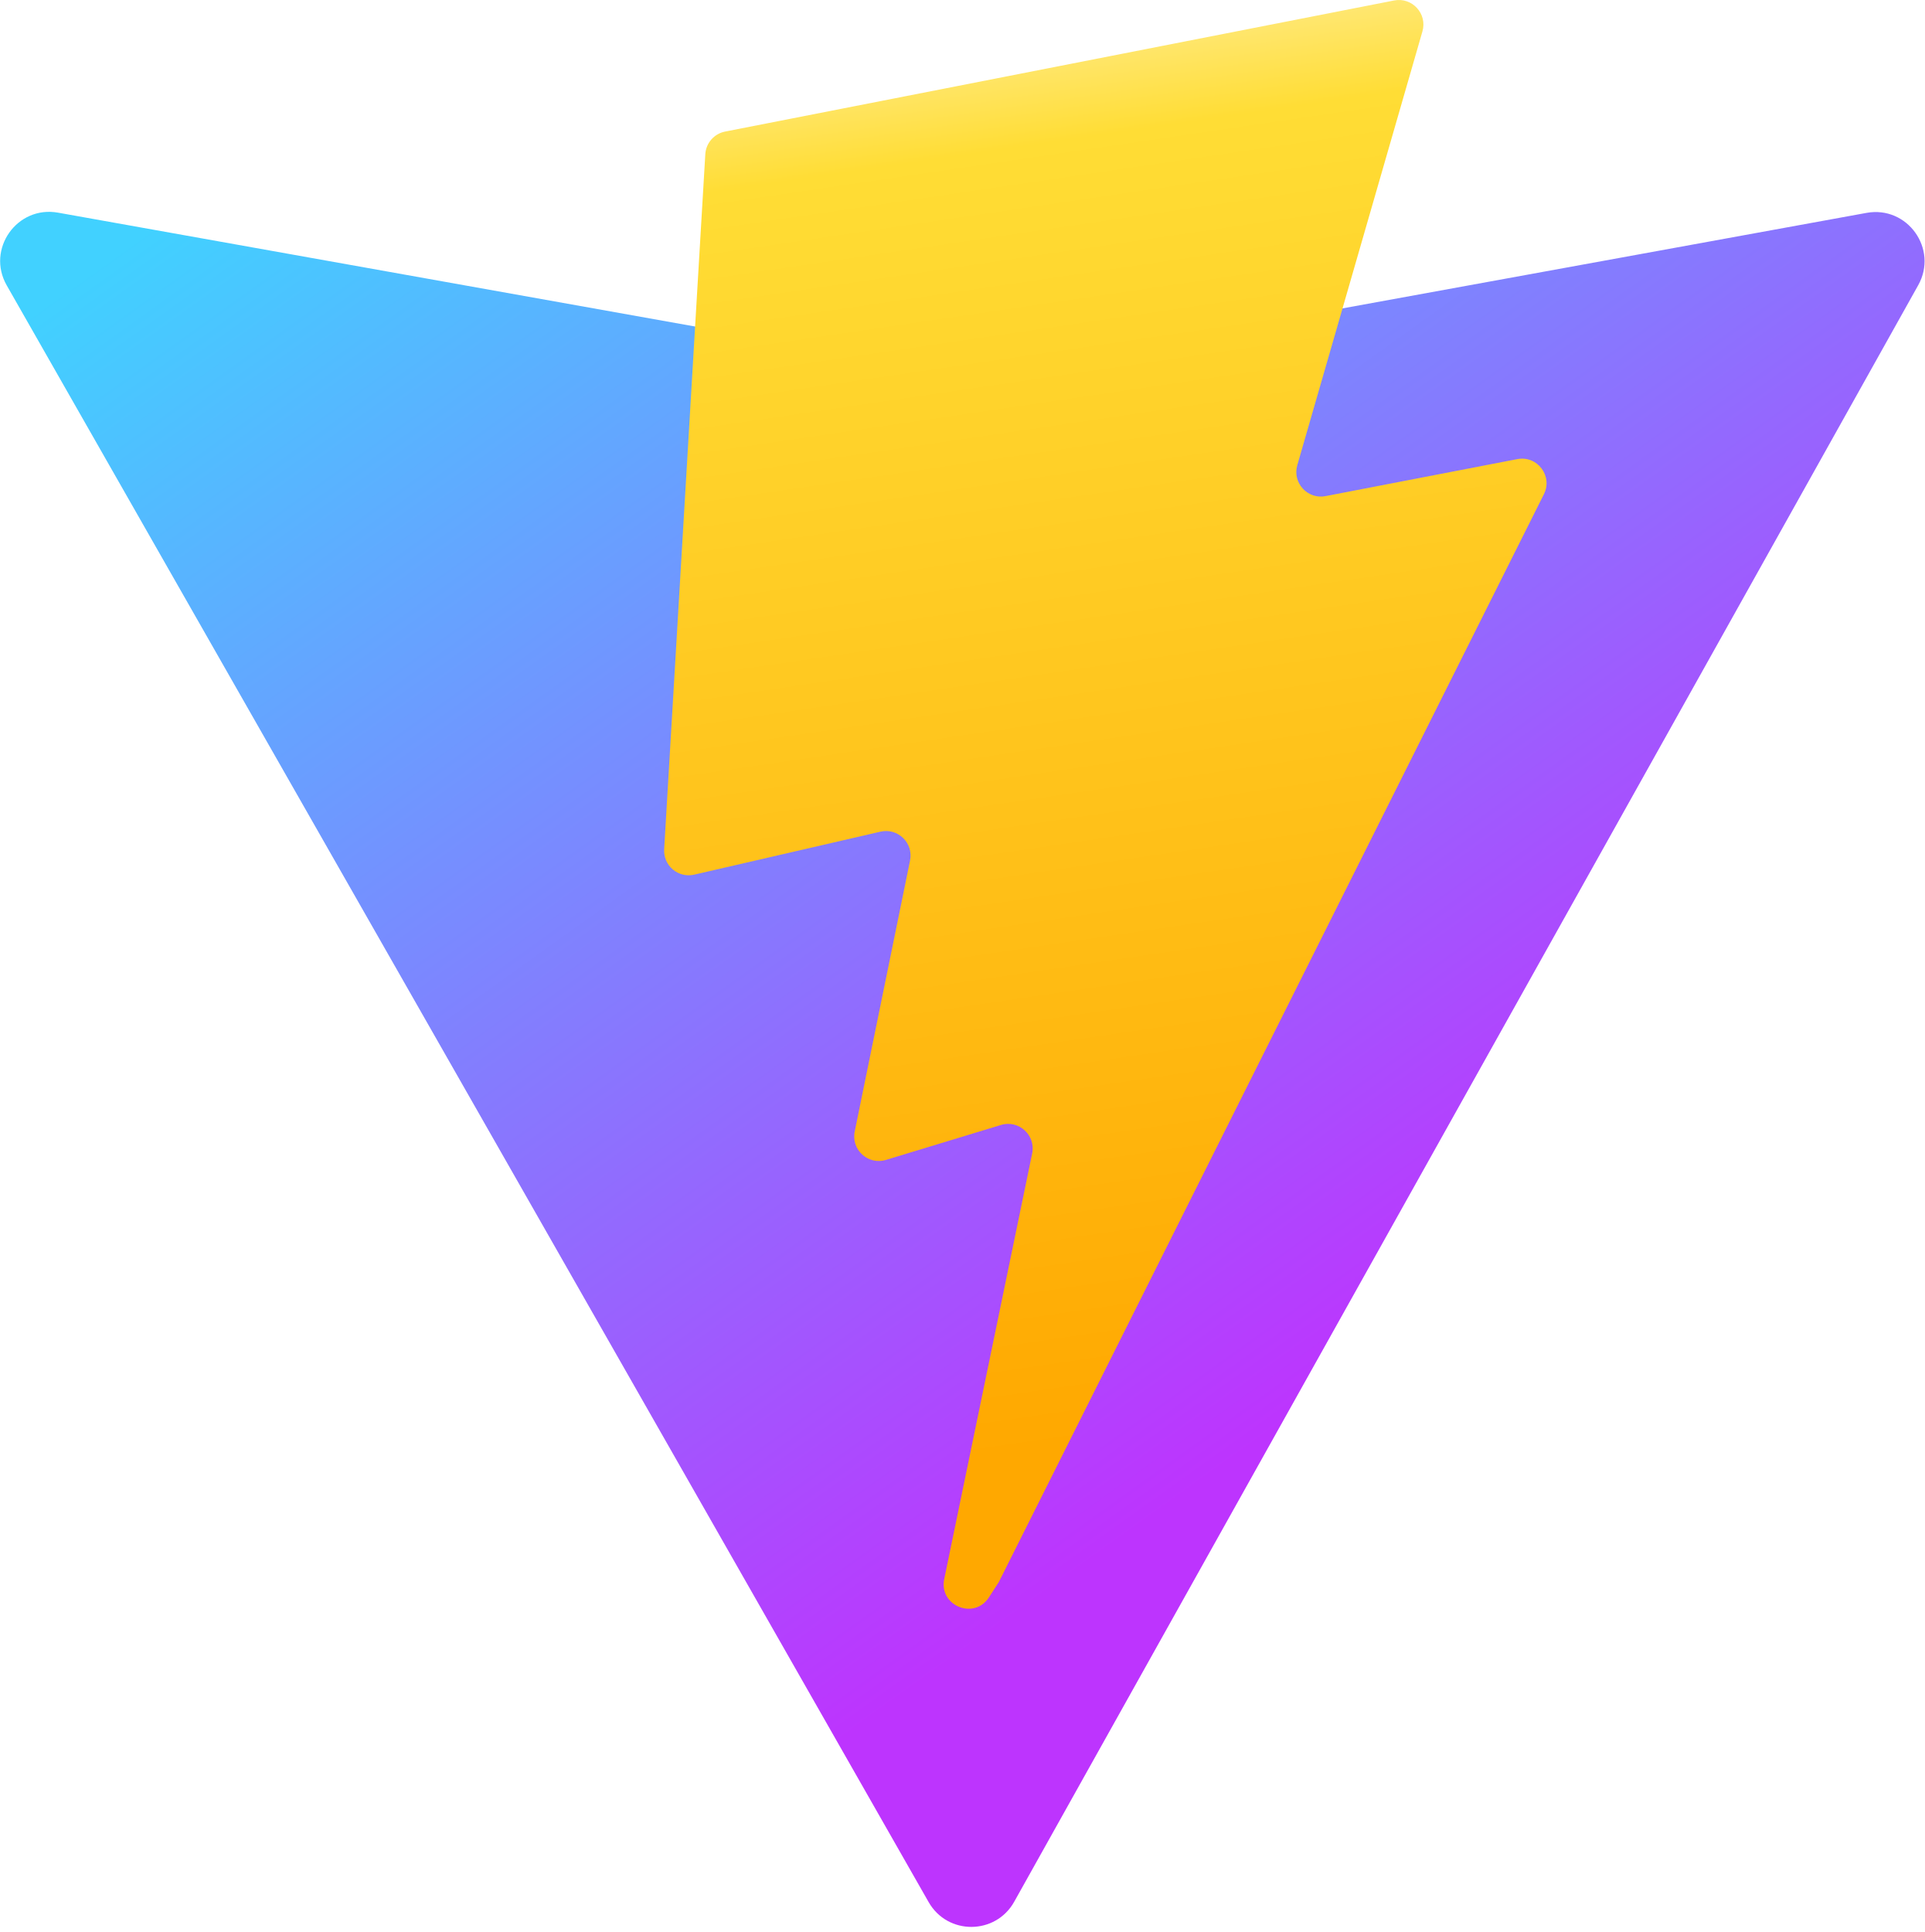
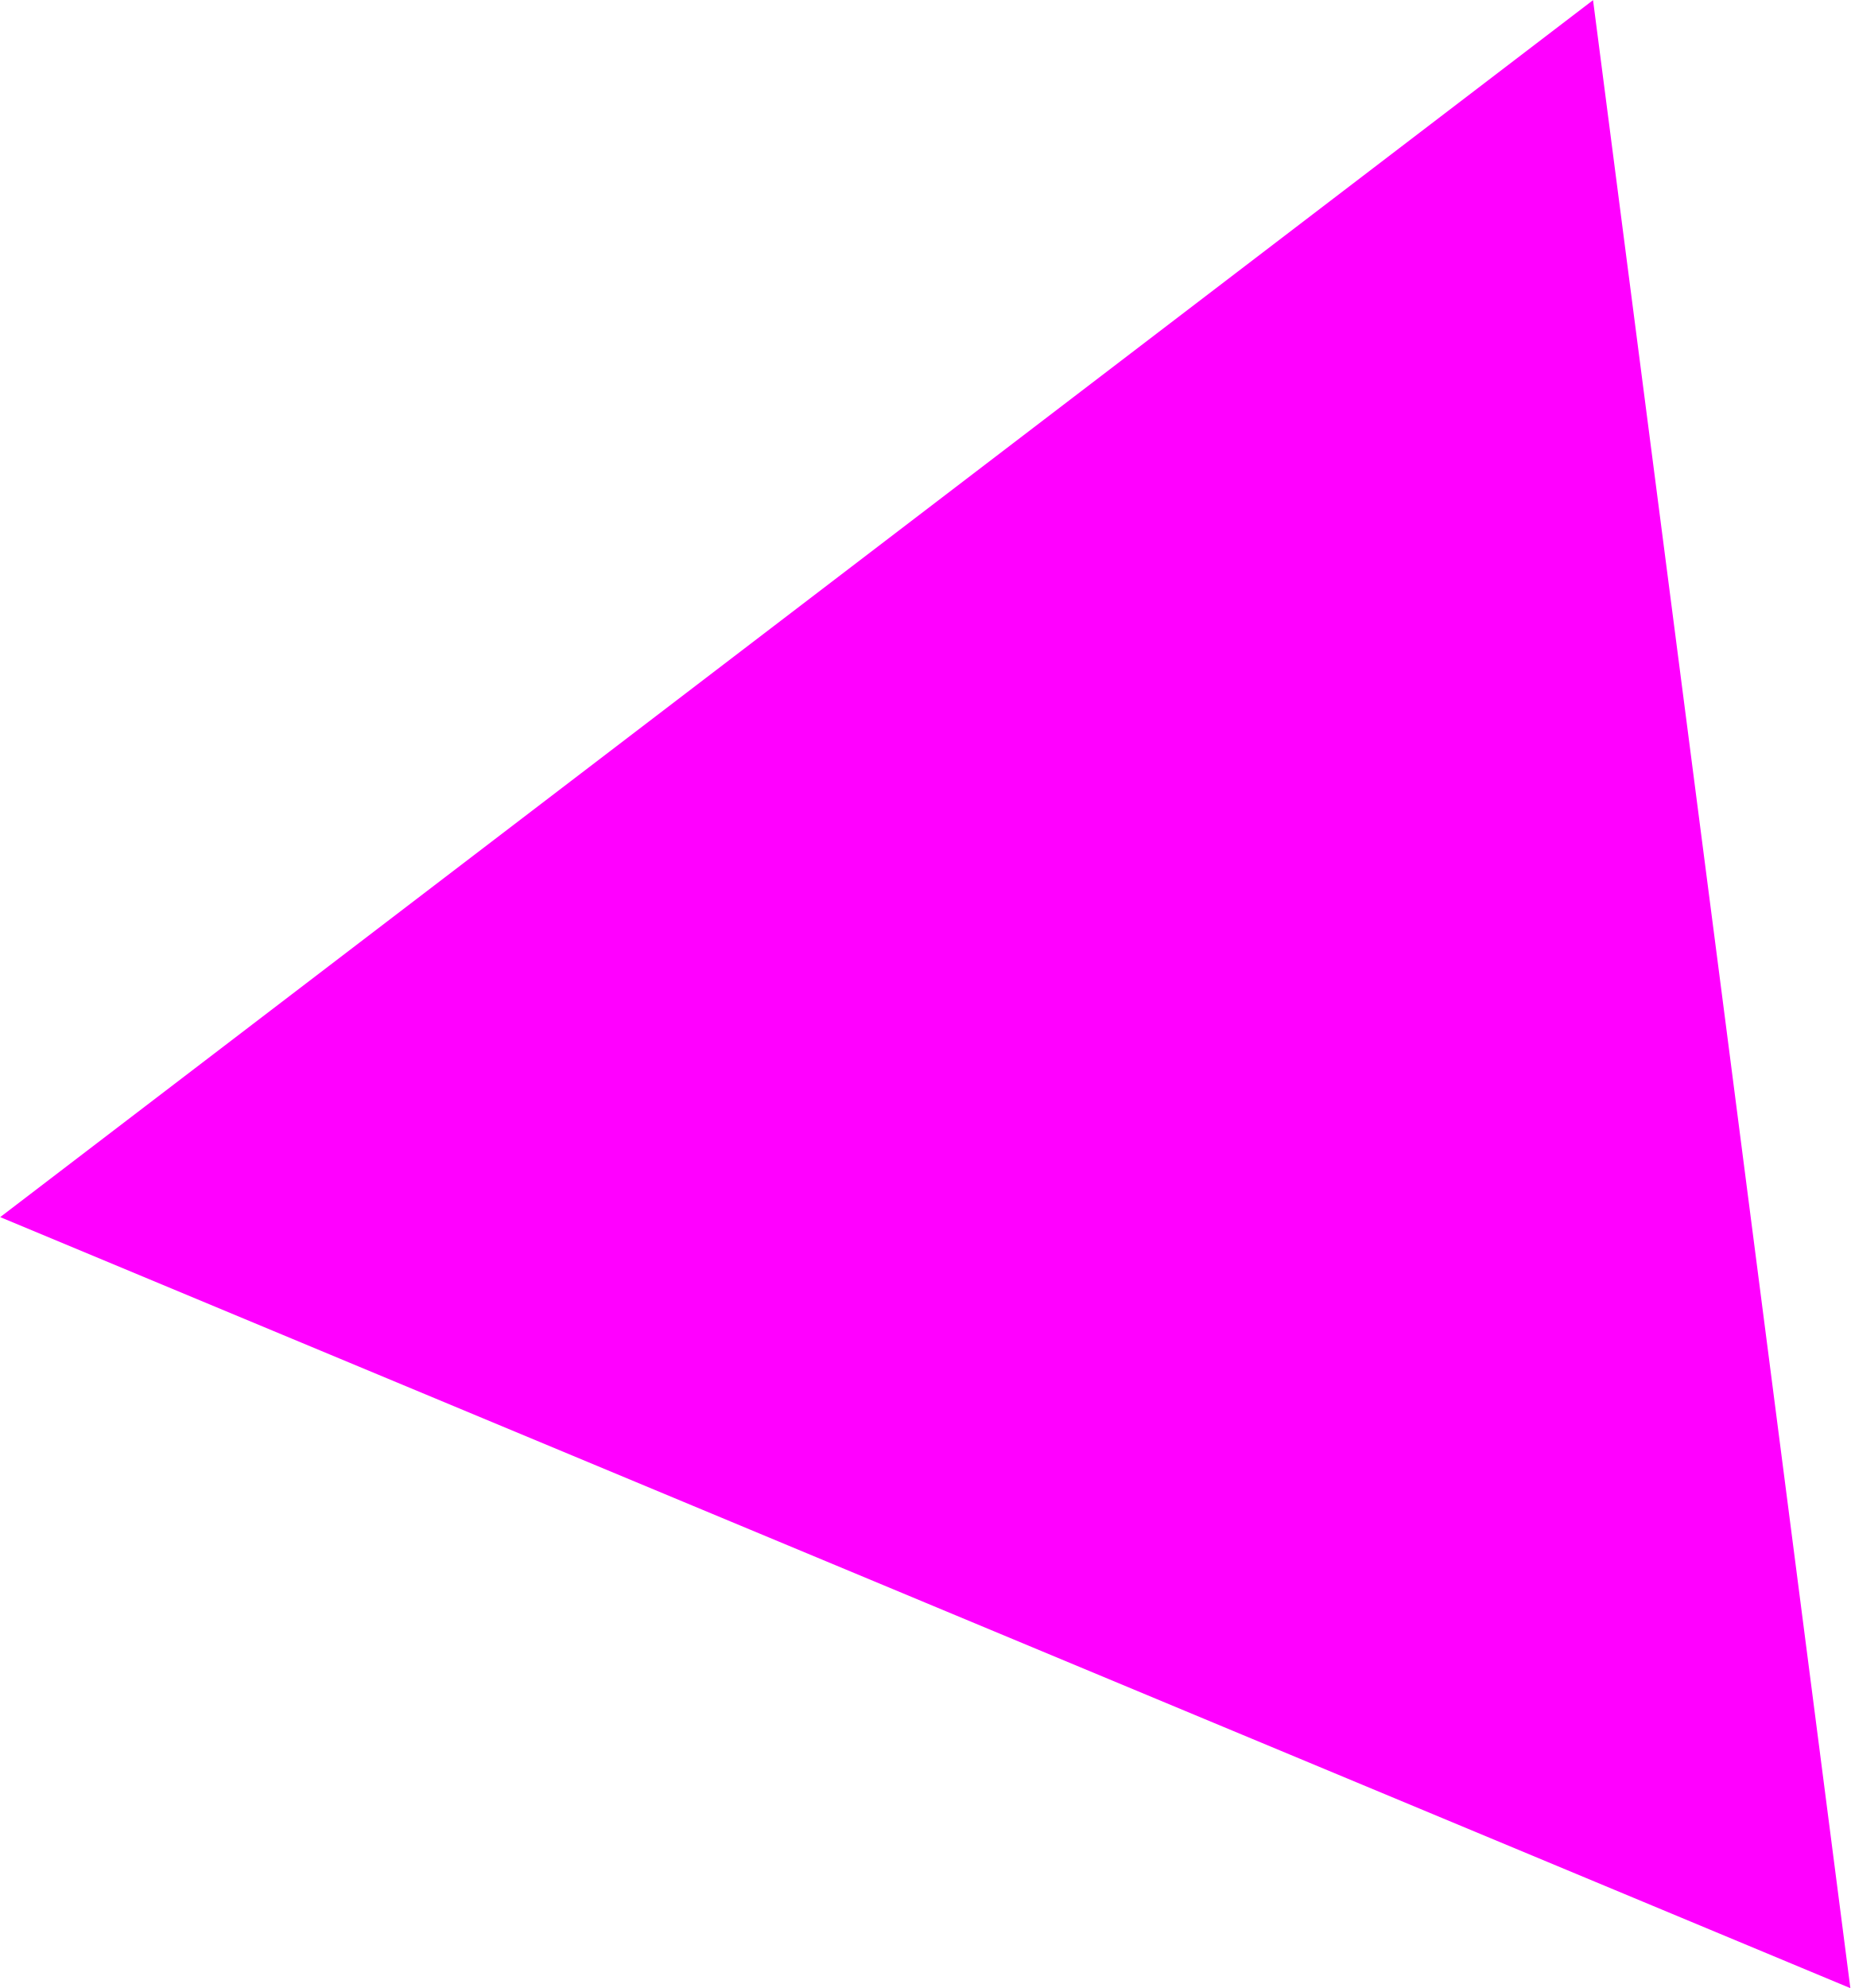
- <svg xmlns="http://www.w3.org/2000/svg" aria-hidden="true" role="img" class="iconify iconify--logos" width="31.88" height="32" preserveAspectRatio="xMidYMid meet" viewBox="0 0 256 257">
-   <defs>
-     <linearGradient id="IconifyId1813088fe1fbc01fb466" x1="-.828%" x2="57.636%" y1="7.652%" y2="78.411%">
-       <stop offset="0%" stop-color="#41D1FF" />
-       <stop offset="100%" stop-color="#BD34FE" />
-     </linearGradient>
-     <linearGradient id="IconifyId1813088fe1fbc01fb467" x1="43.376%" x2="50.316%" y1="2.242%" y2="89.03%">
-       <stop offset="0%" stop-color="#FFEA83" />
-       <stop offset="8.333%" stop-color="#FFDD35" />
-       <stop offset="100%" stop-color="#FFA800" />
-     </linearGradient>
-   </defs>
-   <path fill="url(#IconifyId1813088fe1fbc01fb466)" d="M255.153 37.938L134.897 252.976c-2.483 4.44-8.862 4.466-11.382.048L.875 37.958c-2.746-4.814 1.371-10.646 6.827-9.67l120.385 21.517a6.537 6.537 0 0 0 2.322-.004l117.867-21.483c5.438-.991 9.574 4.796 6.877 9.62Z" />
-   <path fill="url(#IconifyId1813088fe1fbc01fb467)" d="M185.432.063L96.44 17.501a3.268 3.268 0 0 0-2.634 3.014l-5.474 92.456a3.268 3.268 0 0 0 3.997 3.378l24.777-5.718c2.318-.535 4.413 1.507 3.936 3.838l-7.361 36.047c-.495 2.426 1.782 4.5 4.151 3.78l15.304-4.649c2.372-.72 4.652 1.36 4.15 3.788l-11.698 56.621c-.732 3.542 3.979 5.473 5.943 2.437l1.313-2.028l72.516-144.72c1.215-2.423-.88-5.186-3.54-4.672l-25.505 4.922c-2.396.462-4.435-1.77-3.759-4.114l16.646-57.705c.677-2.35-1.37-4.583-3.769-4.113Z" />
+ <svg xmlns="http://www.w3.org/2000/svg" width="8.054mm" height="8.652mm" viewBox="0 0 8.054 8.652" version="1.1" id="svg1" xml:space="preserve">
+   <defs id="defs1" />
+   <g id="layer1" transform="translate(-82.61762,-111.7889)">
+     <path style="fill:#ff00ff;stroke-width:0.265" id="path478" d="m 88.837,104.876 -5.299,-2.208 -5.299,-2.208 4.562,-3.485 4.562,-3.485 0.738,5.693 z" transform="matrix(0.7598788,0,0,0.7598788,23.16627,40.7485)" />
+   </g>
</svg>
